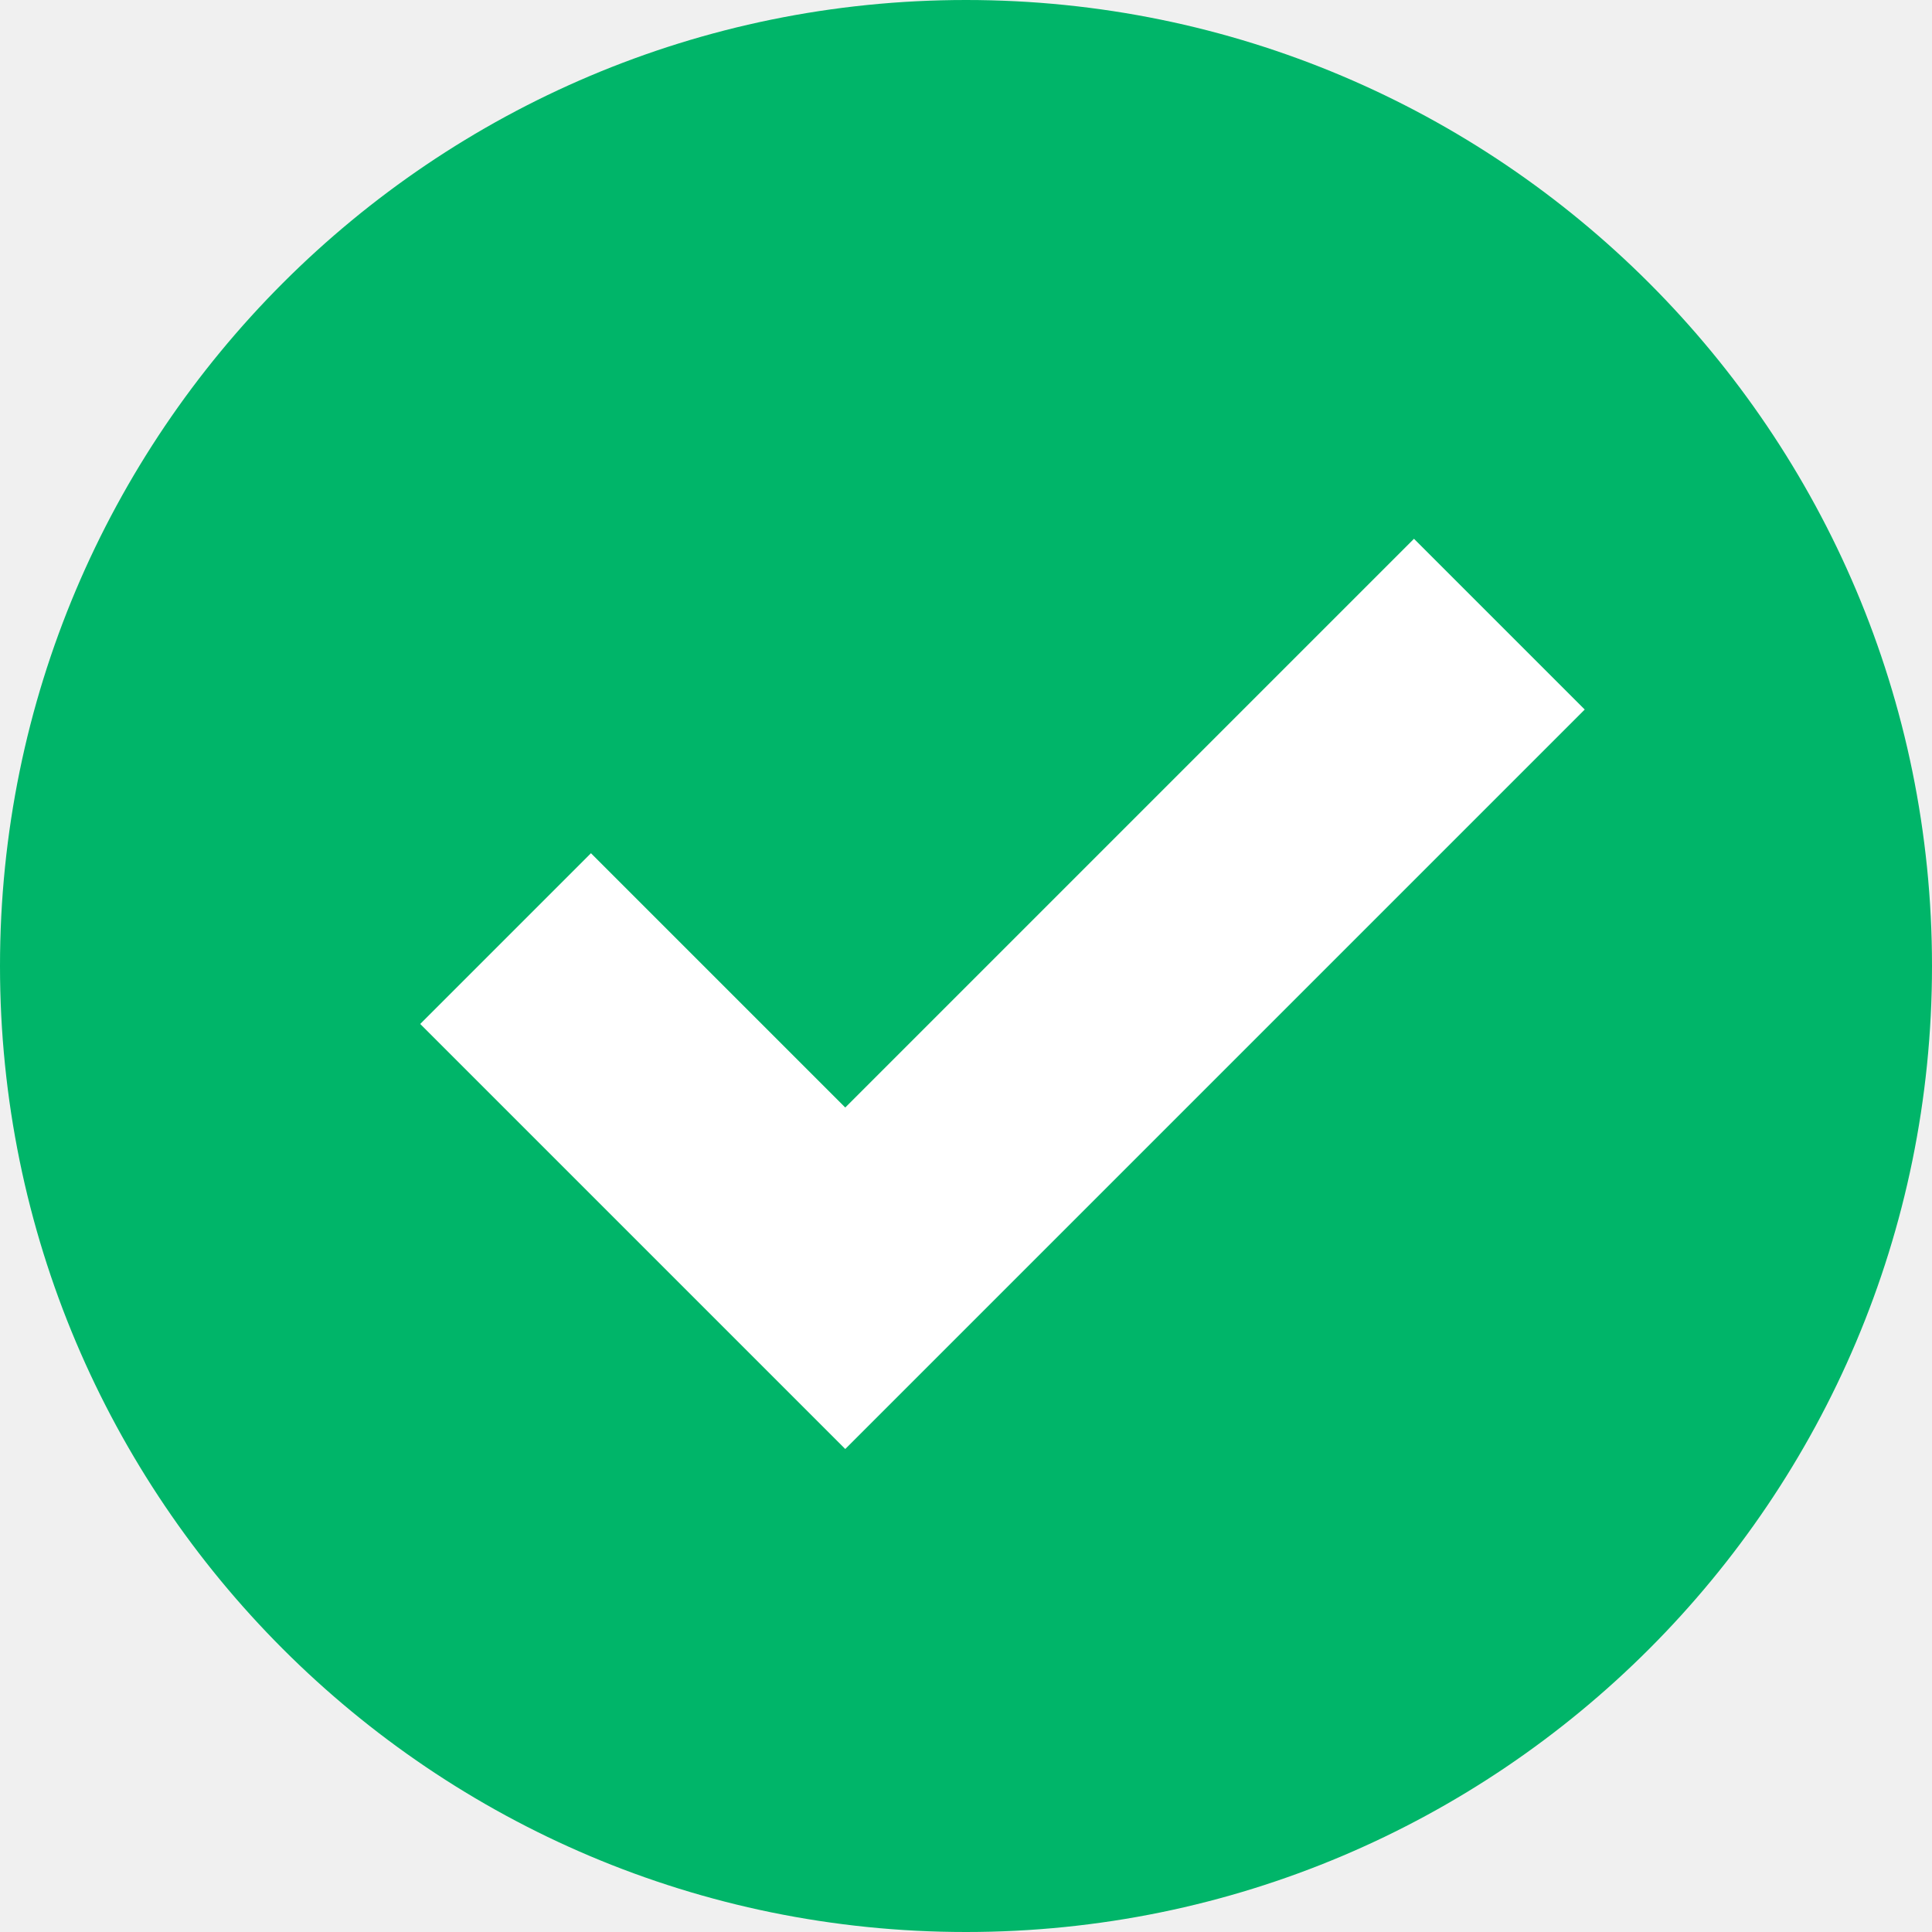
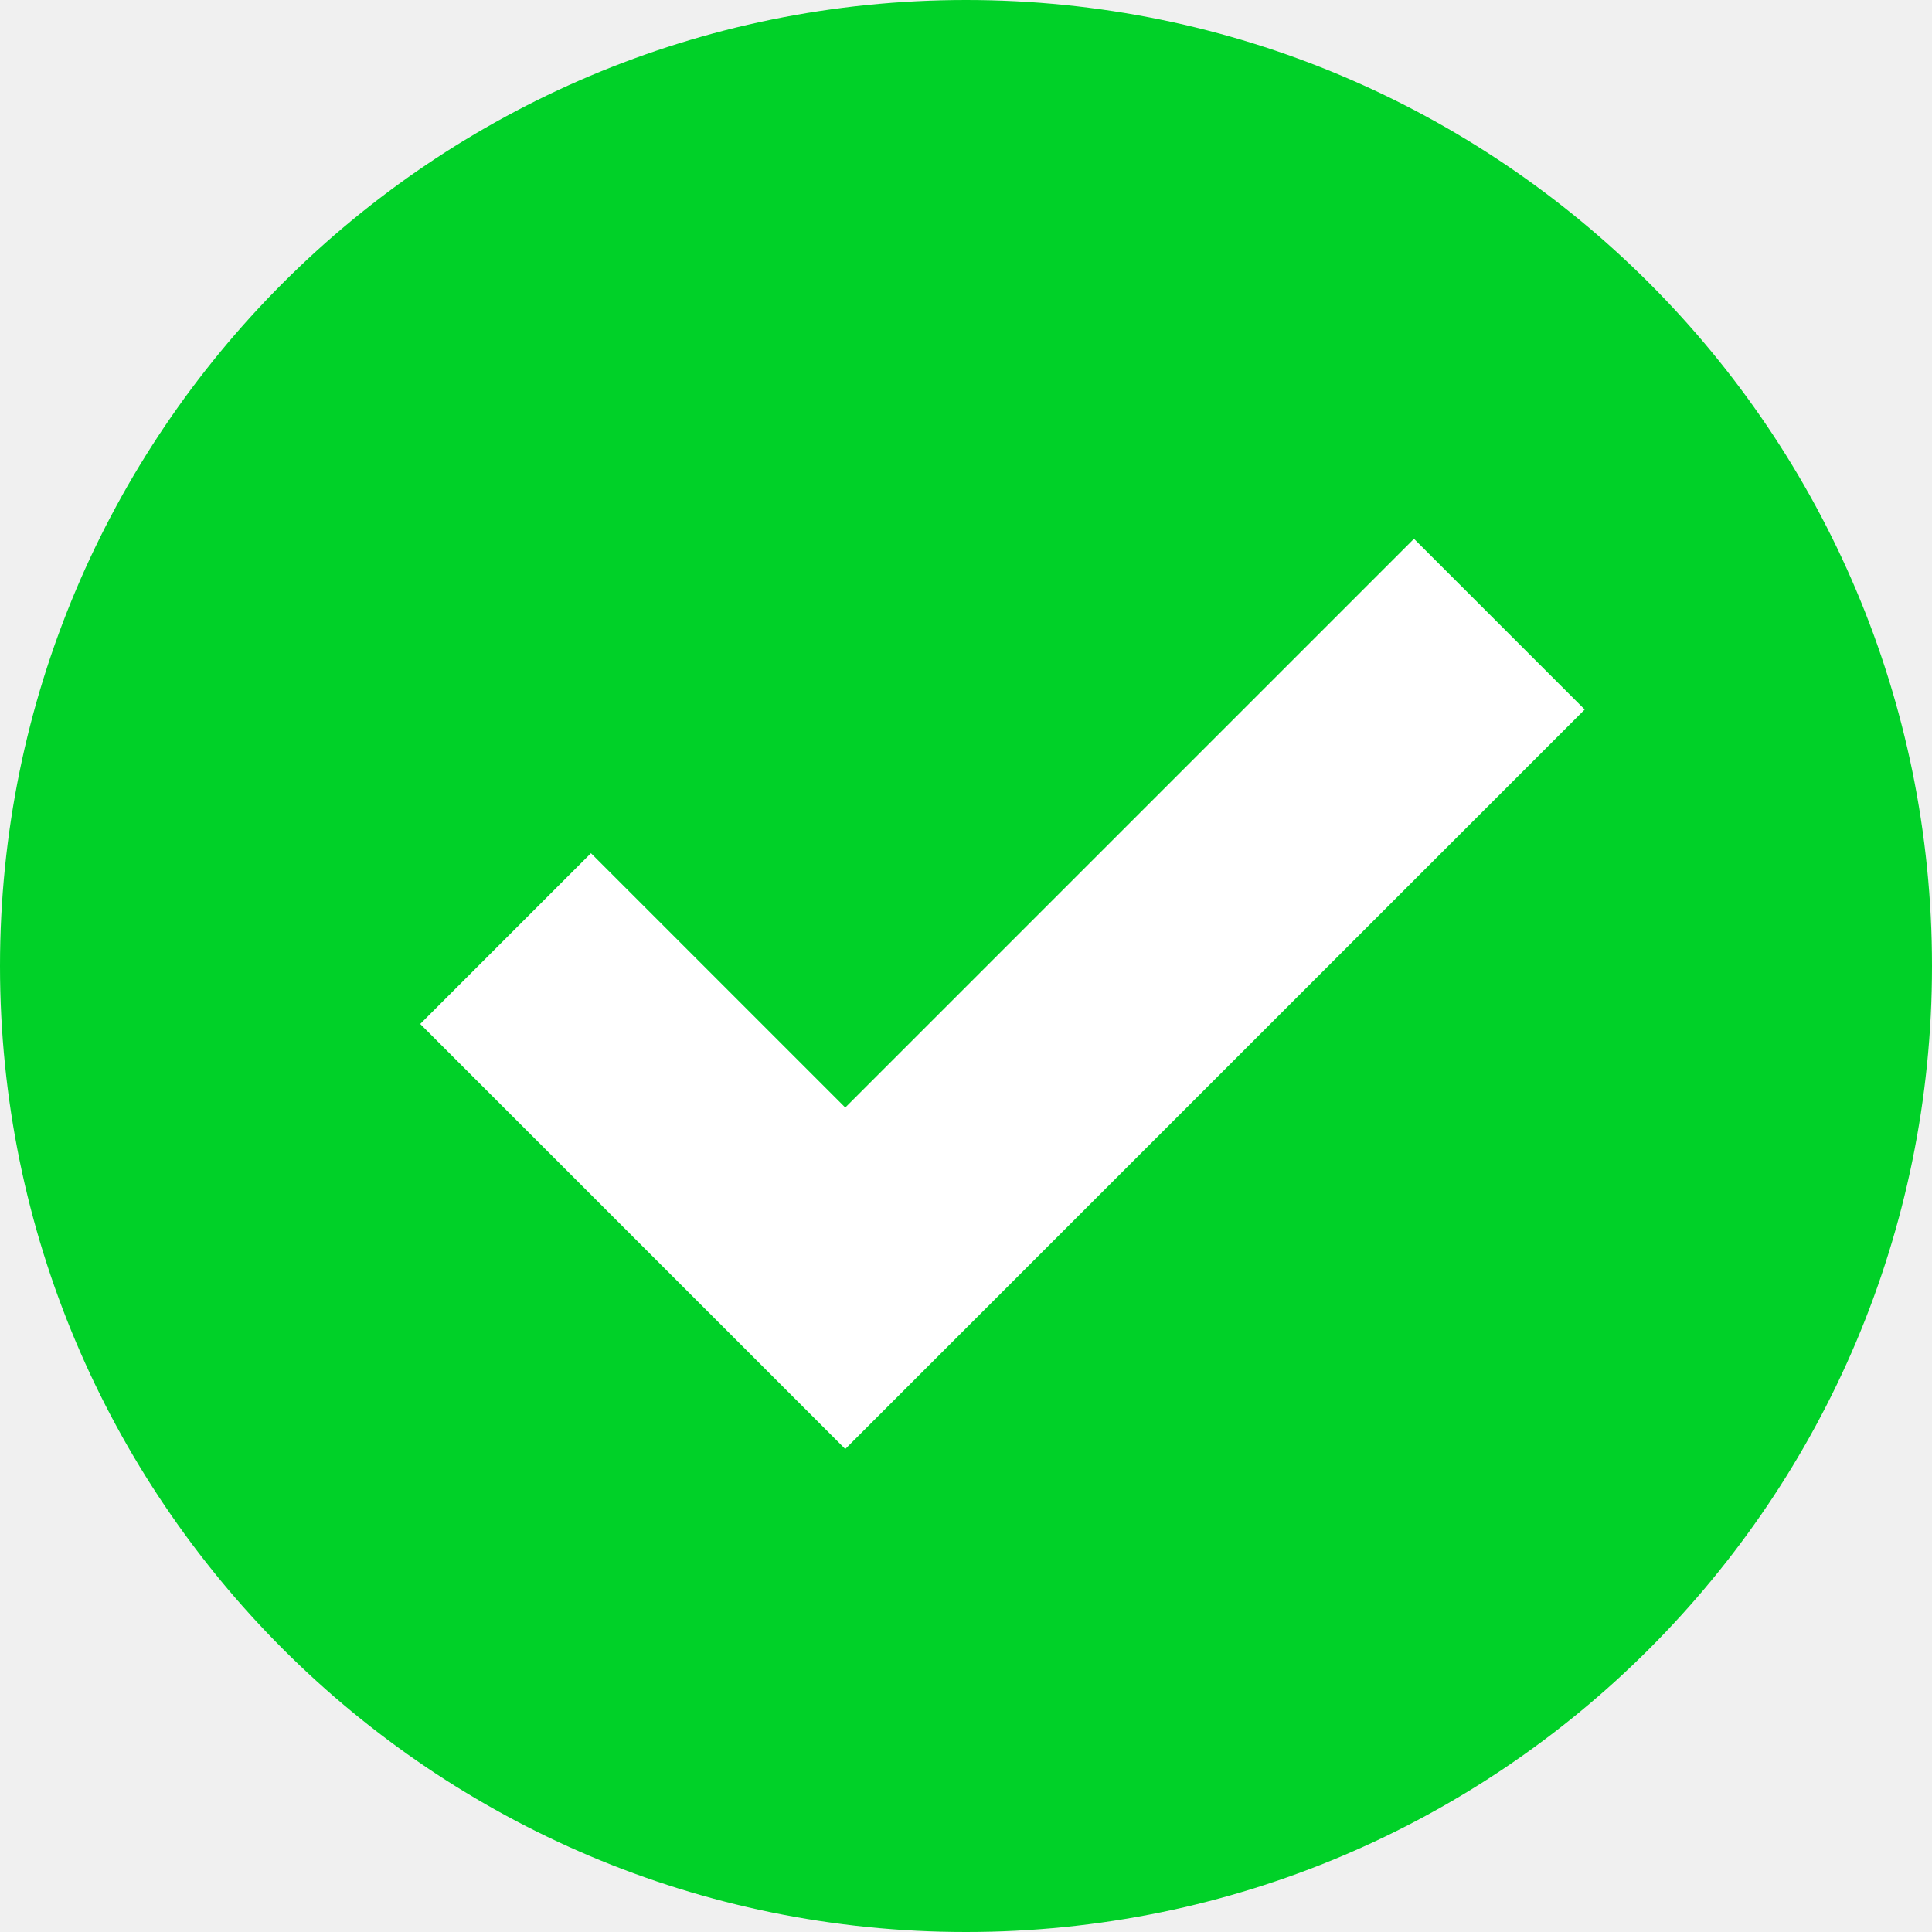
- <svg xmlns="http://www.w3.org/2000/svg" viewBox="0 0 16 16" width="2px" height="2px" baseProfile="basic">
-   <path fill="#00b569" d="M8,0C3.582,0,0,3.582,0,8s3.582,8,8,8s8-3.582,8-8S12.418,0,8,0z" />
+ <svg xmlns="http://www.w3.org/2000/svg" viewBox="0 0 16 16" width="15px" height="15px" baseProfile="basic">
+   <path fill="#00d128" d="M8,0C3.582,0,0,3.582,0,8s3.582,8,8,8s8-3.582,8-8S12.418,0,8,0z" />
  <polygon fill="#fff" points="7,12 3.48,8.48 4.894,7.066 7,9.172 11.71,4.462 13.124,5.876" />
</svg>
